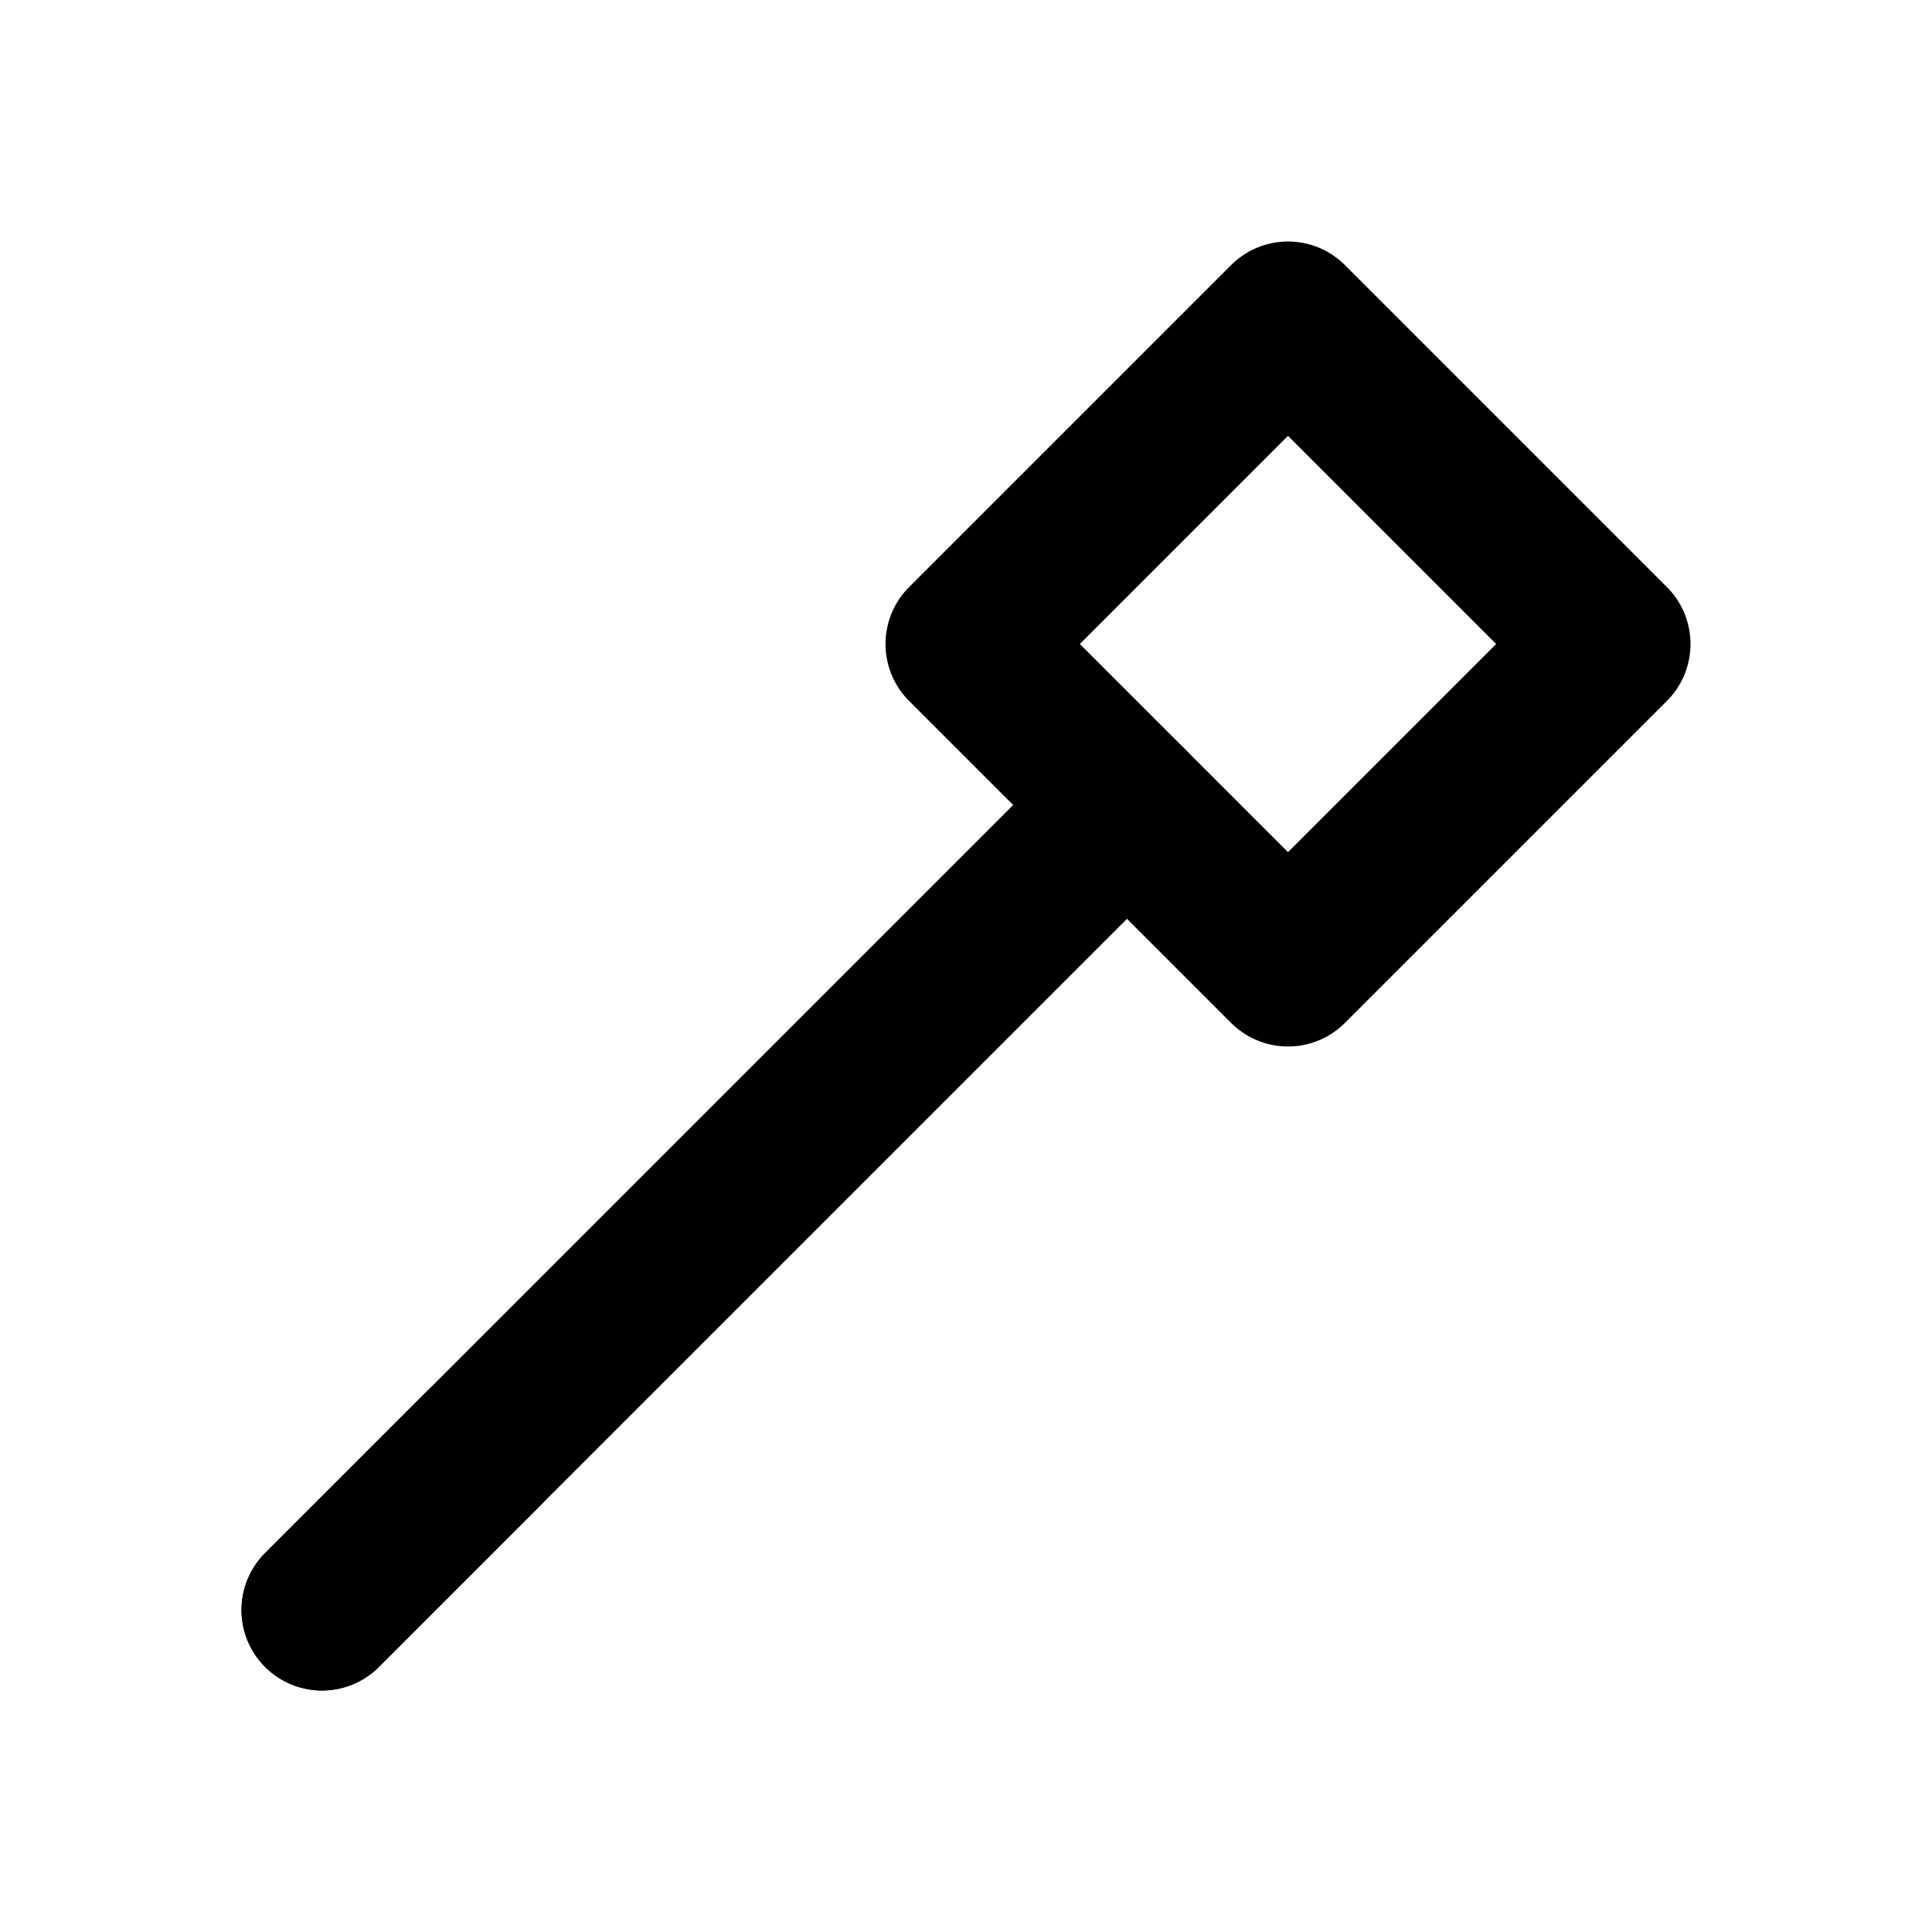
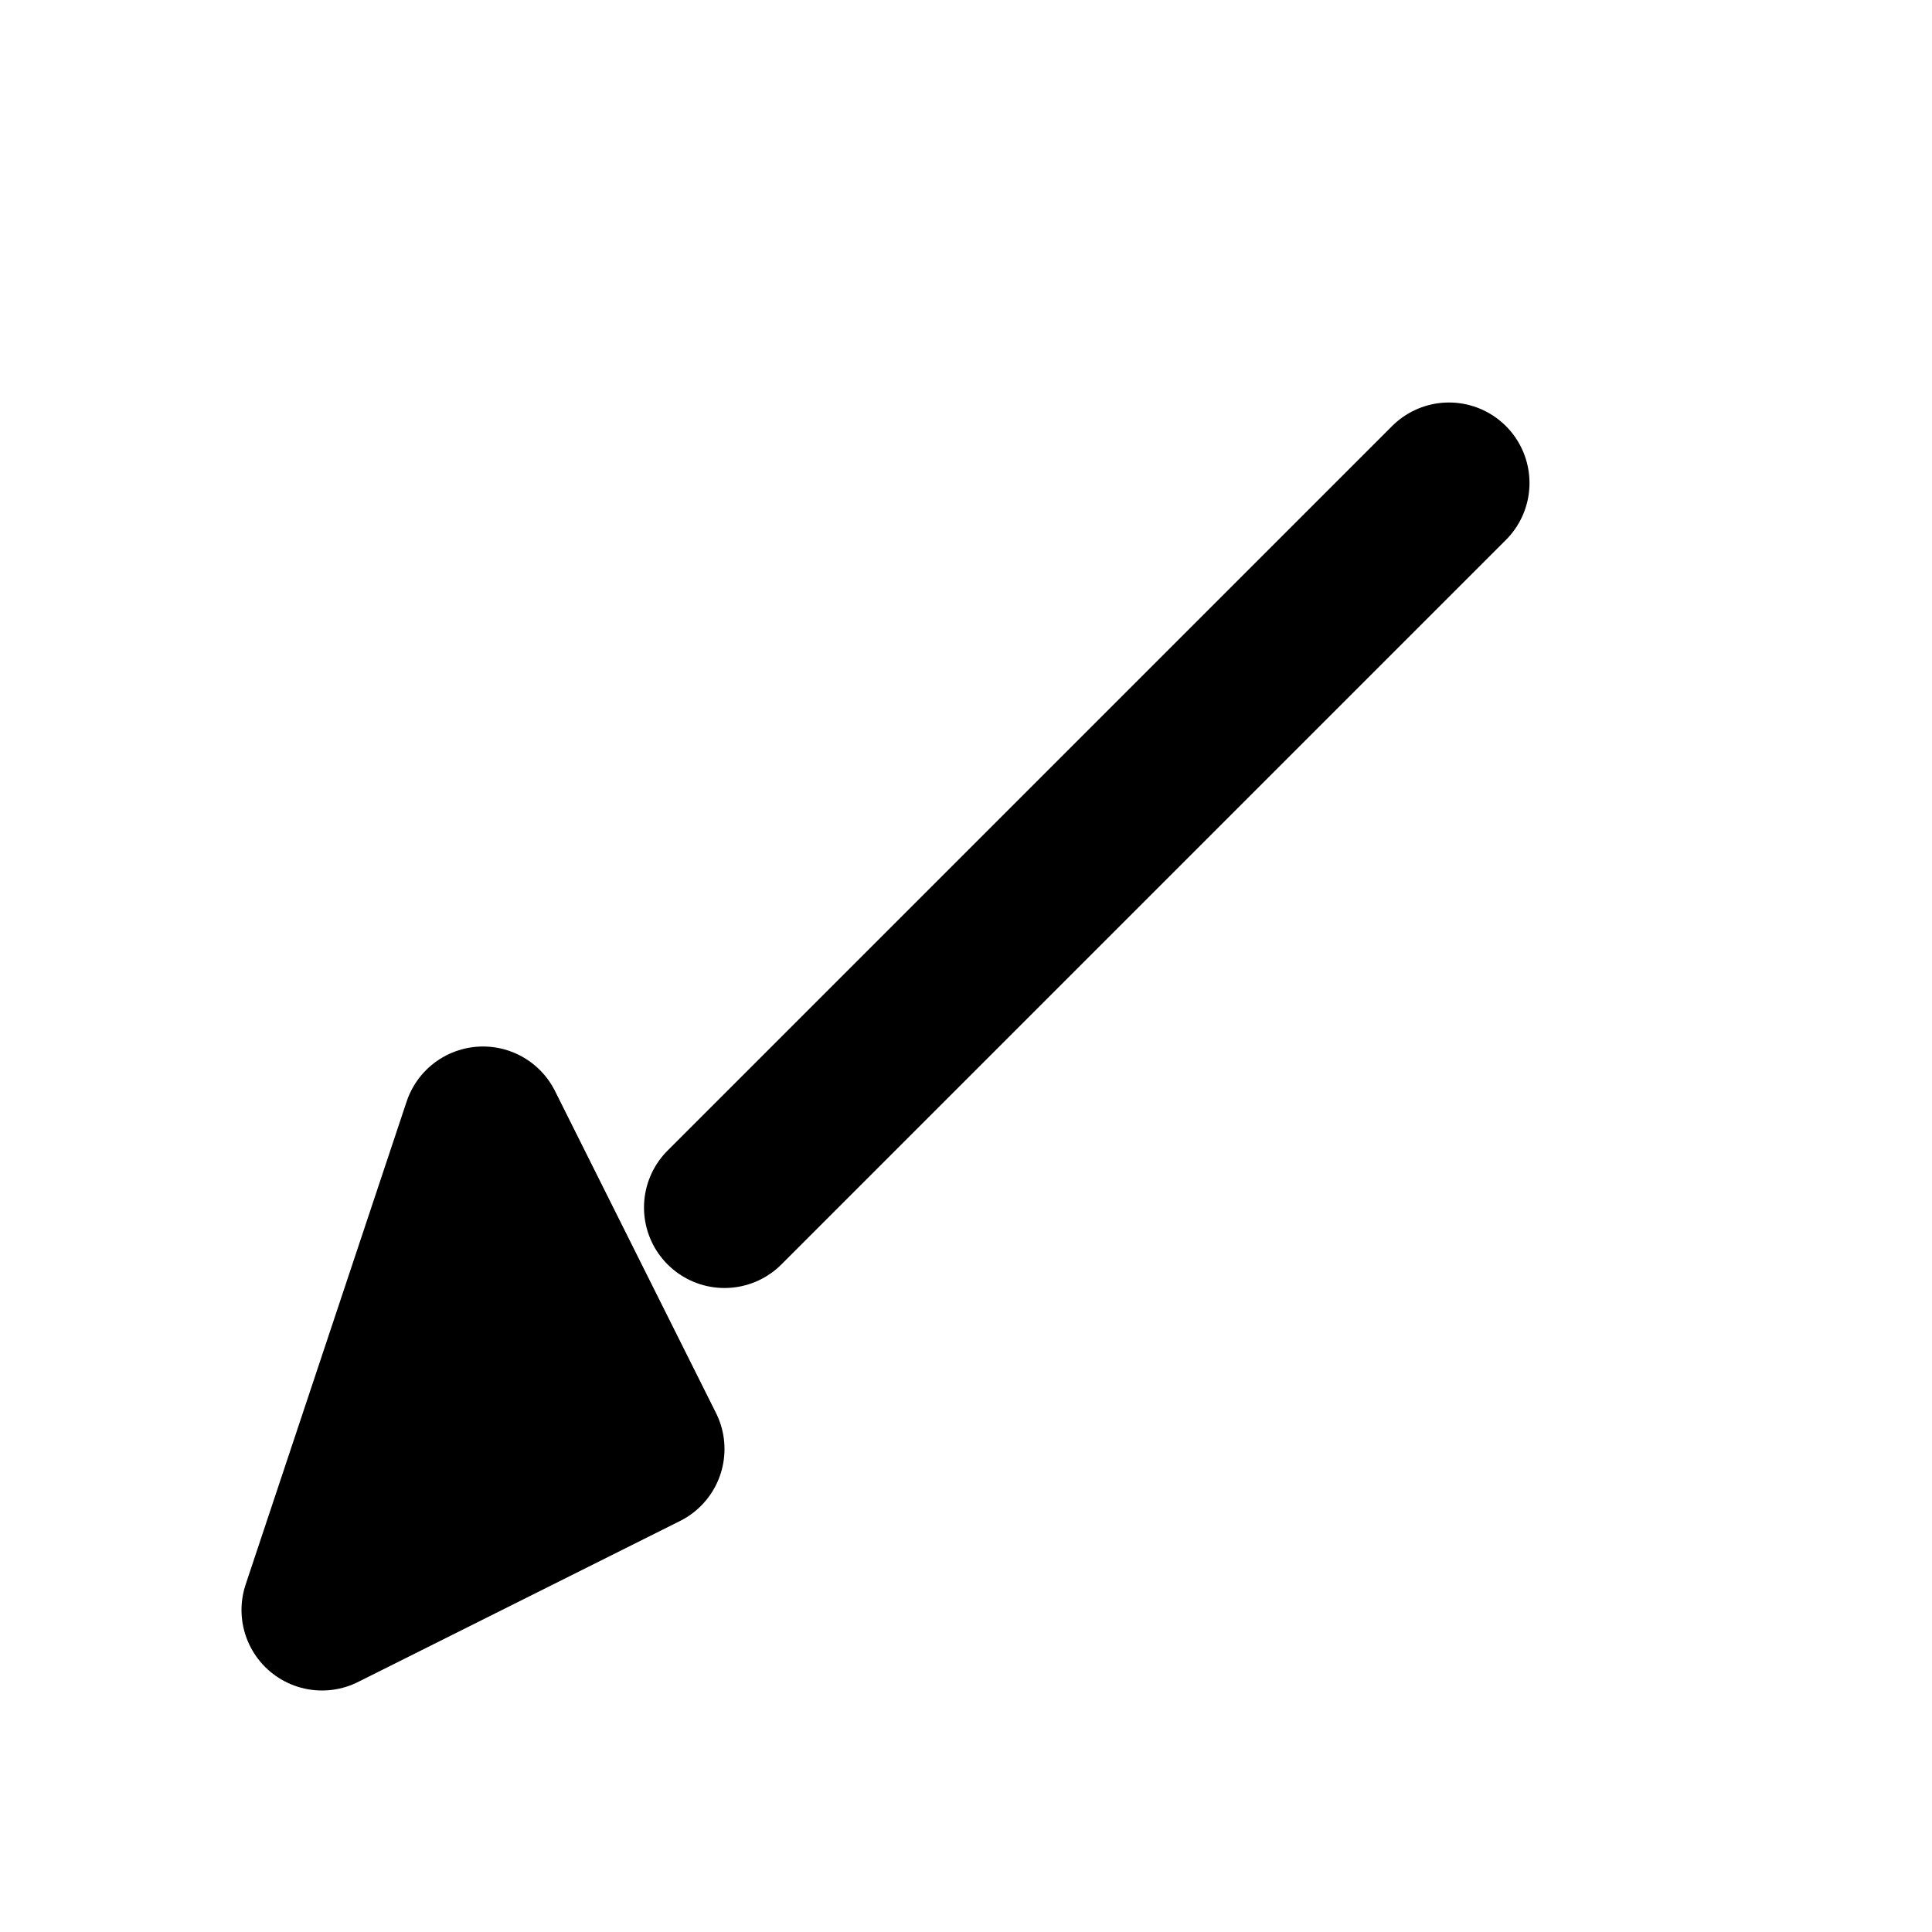
<svg xmlns="http://www.w3.org/2000/svg" viewBox="0 0 24 24">
-   <path d="M4 20 L14 10" fill="none" stroke="currentColor" stroke-width="2" stroke-linecap="round" stroke-linejoin="round" />
-   <path d="M12 8 L16 4 L20 8 L16 12 Z" fill="none" stroke="currentColor" stroke-width="2" stroke-linecap="round" stroke-linejoin="round" />
-   <path d="M4 20 L6 18" fill="none" stroke="currentColor" stroke-width="2" stroke-linecap="round" stroke-linejoin="round" />
+   <path d="M9 15 L18 6" fill="none" stroke="currentColor" stroke-width="2" stroke-linecap="round" stroke-linejoin="round" />
+   <path d="M4 20 L8 18 L6 14 Z" fill="currentColor" stroke="currentColor" stroke-width="2" stroke-linecap="round" stroke-linejoin="round" />
</svg>
